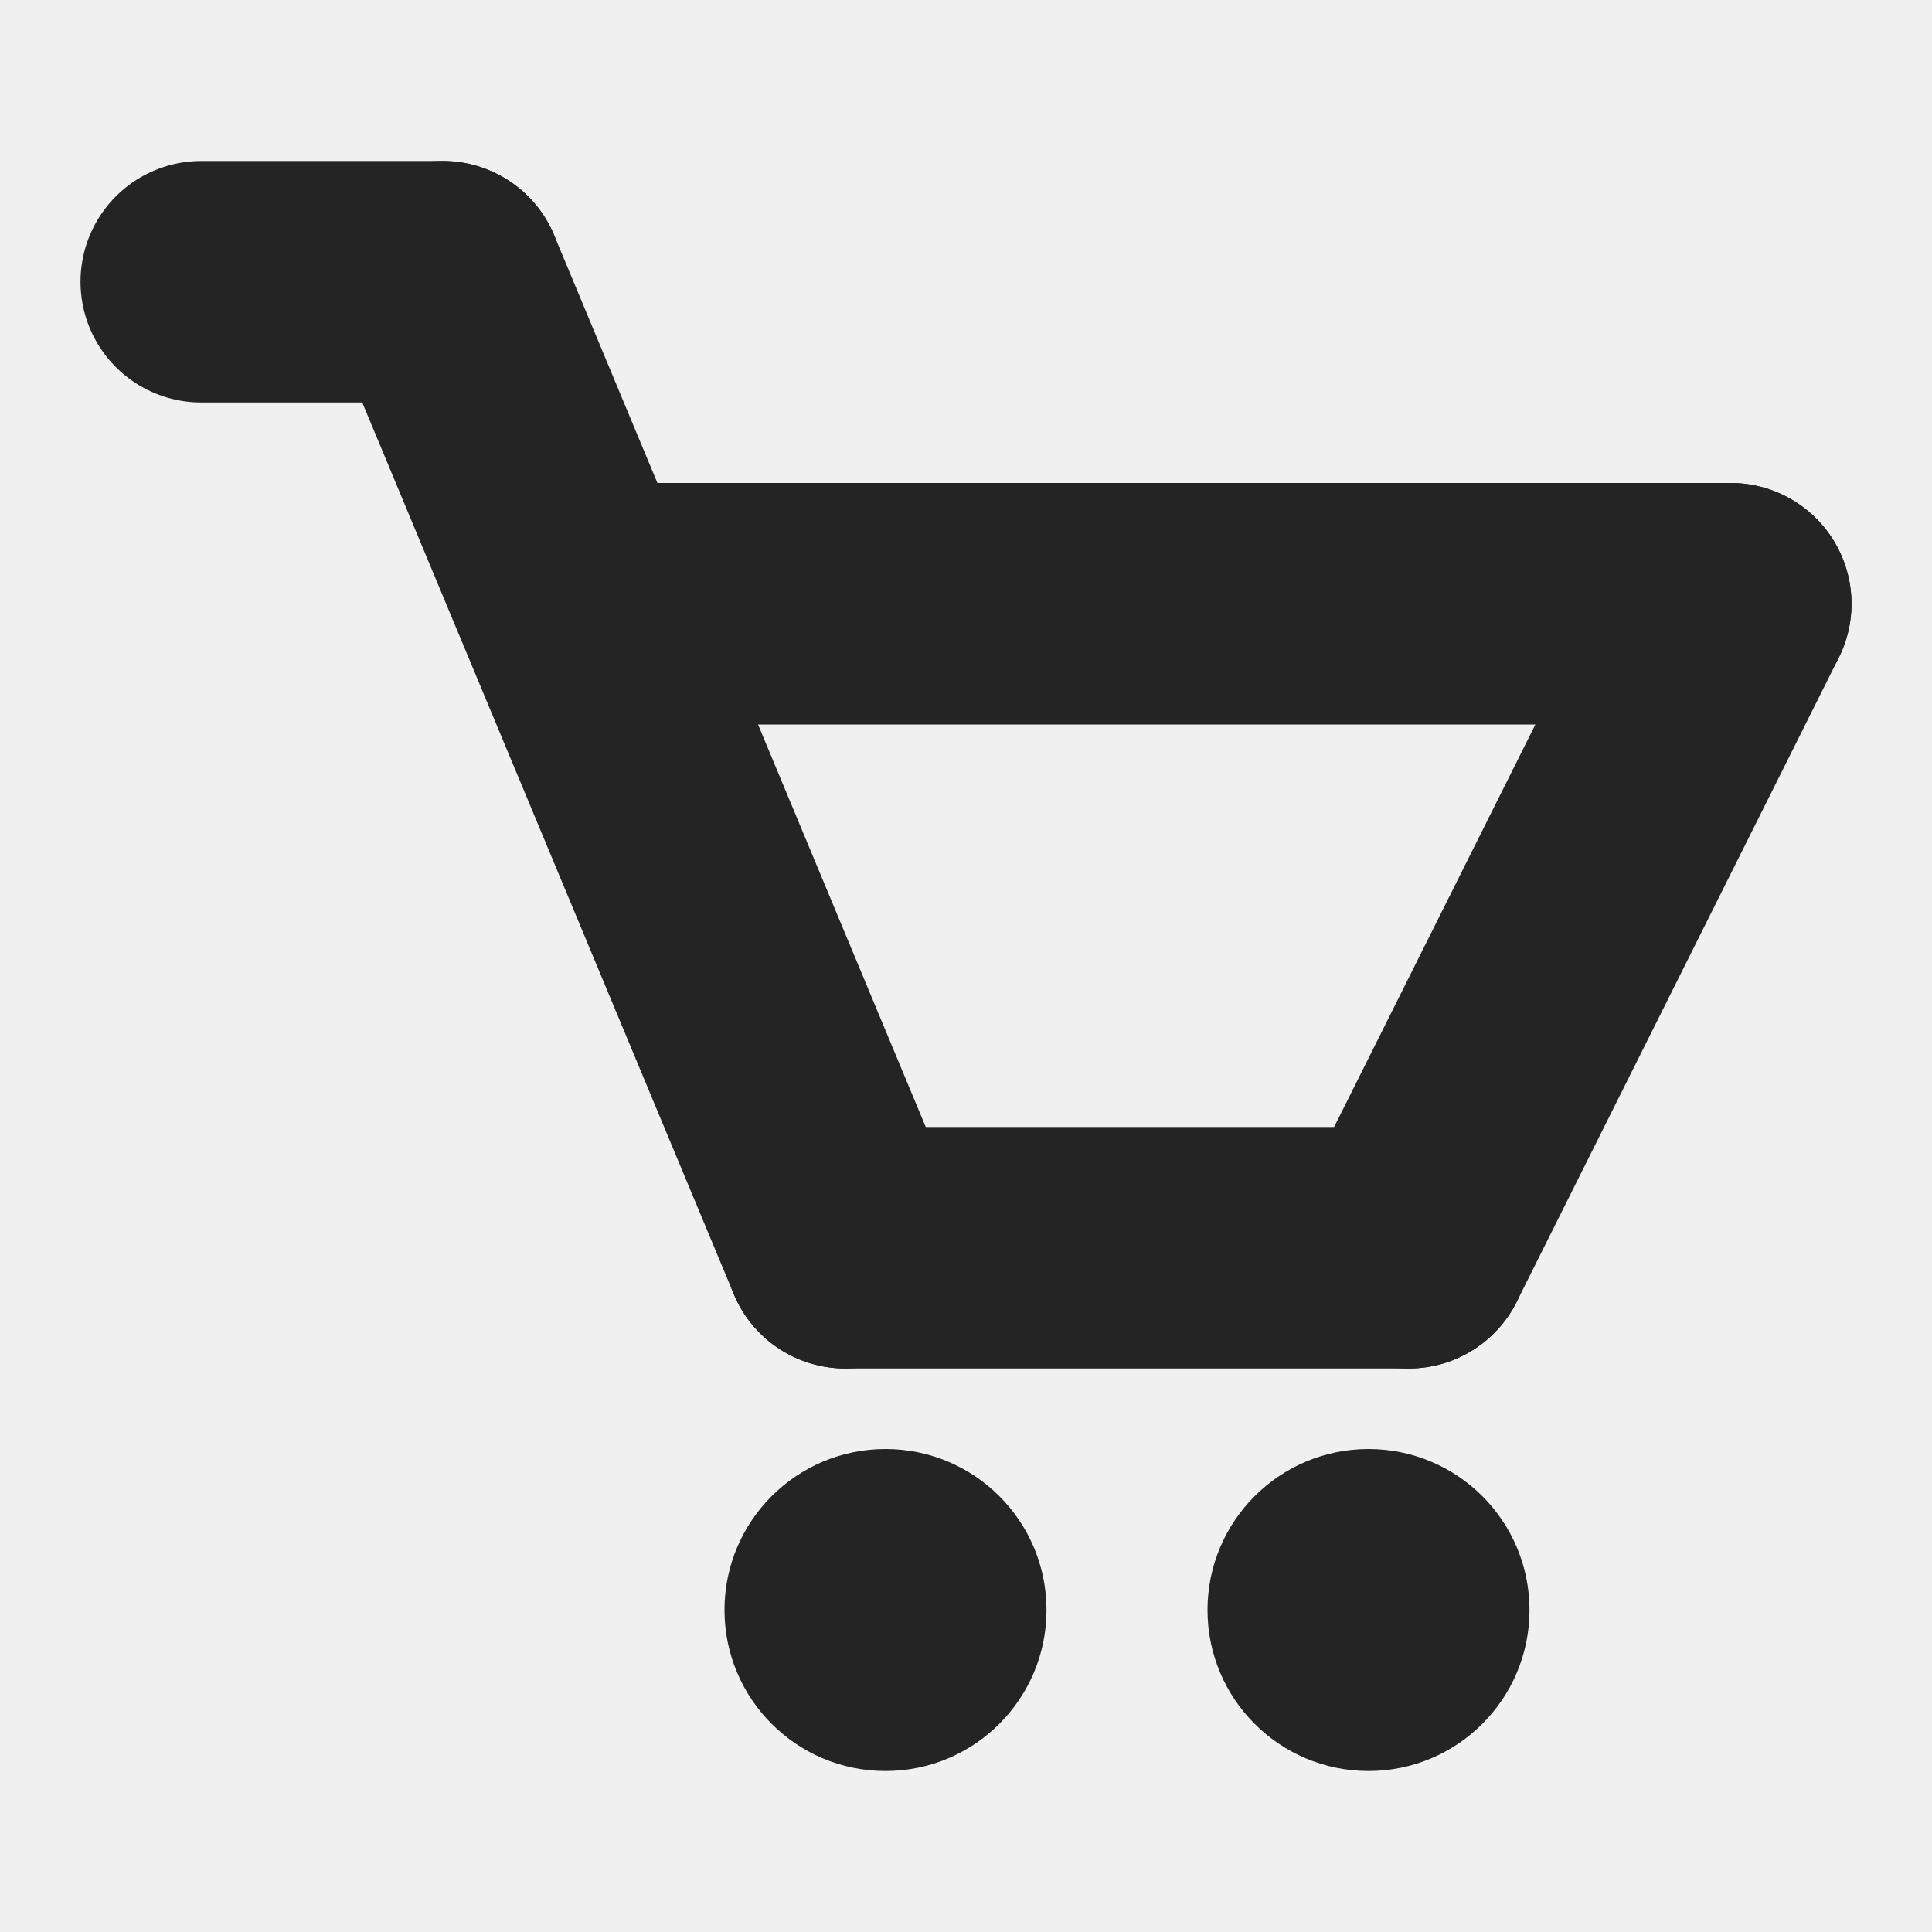
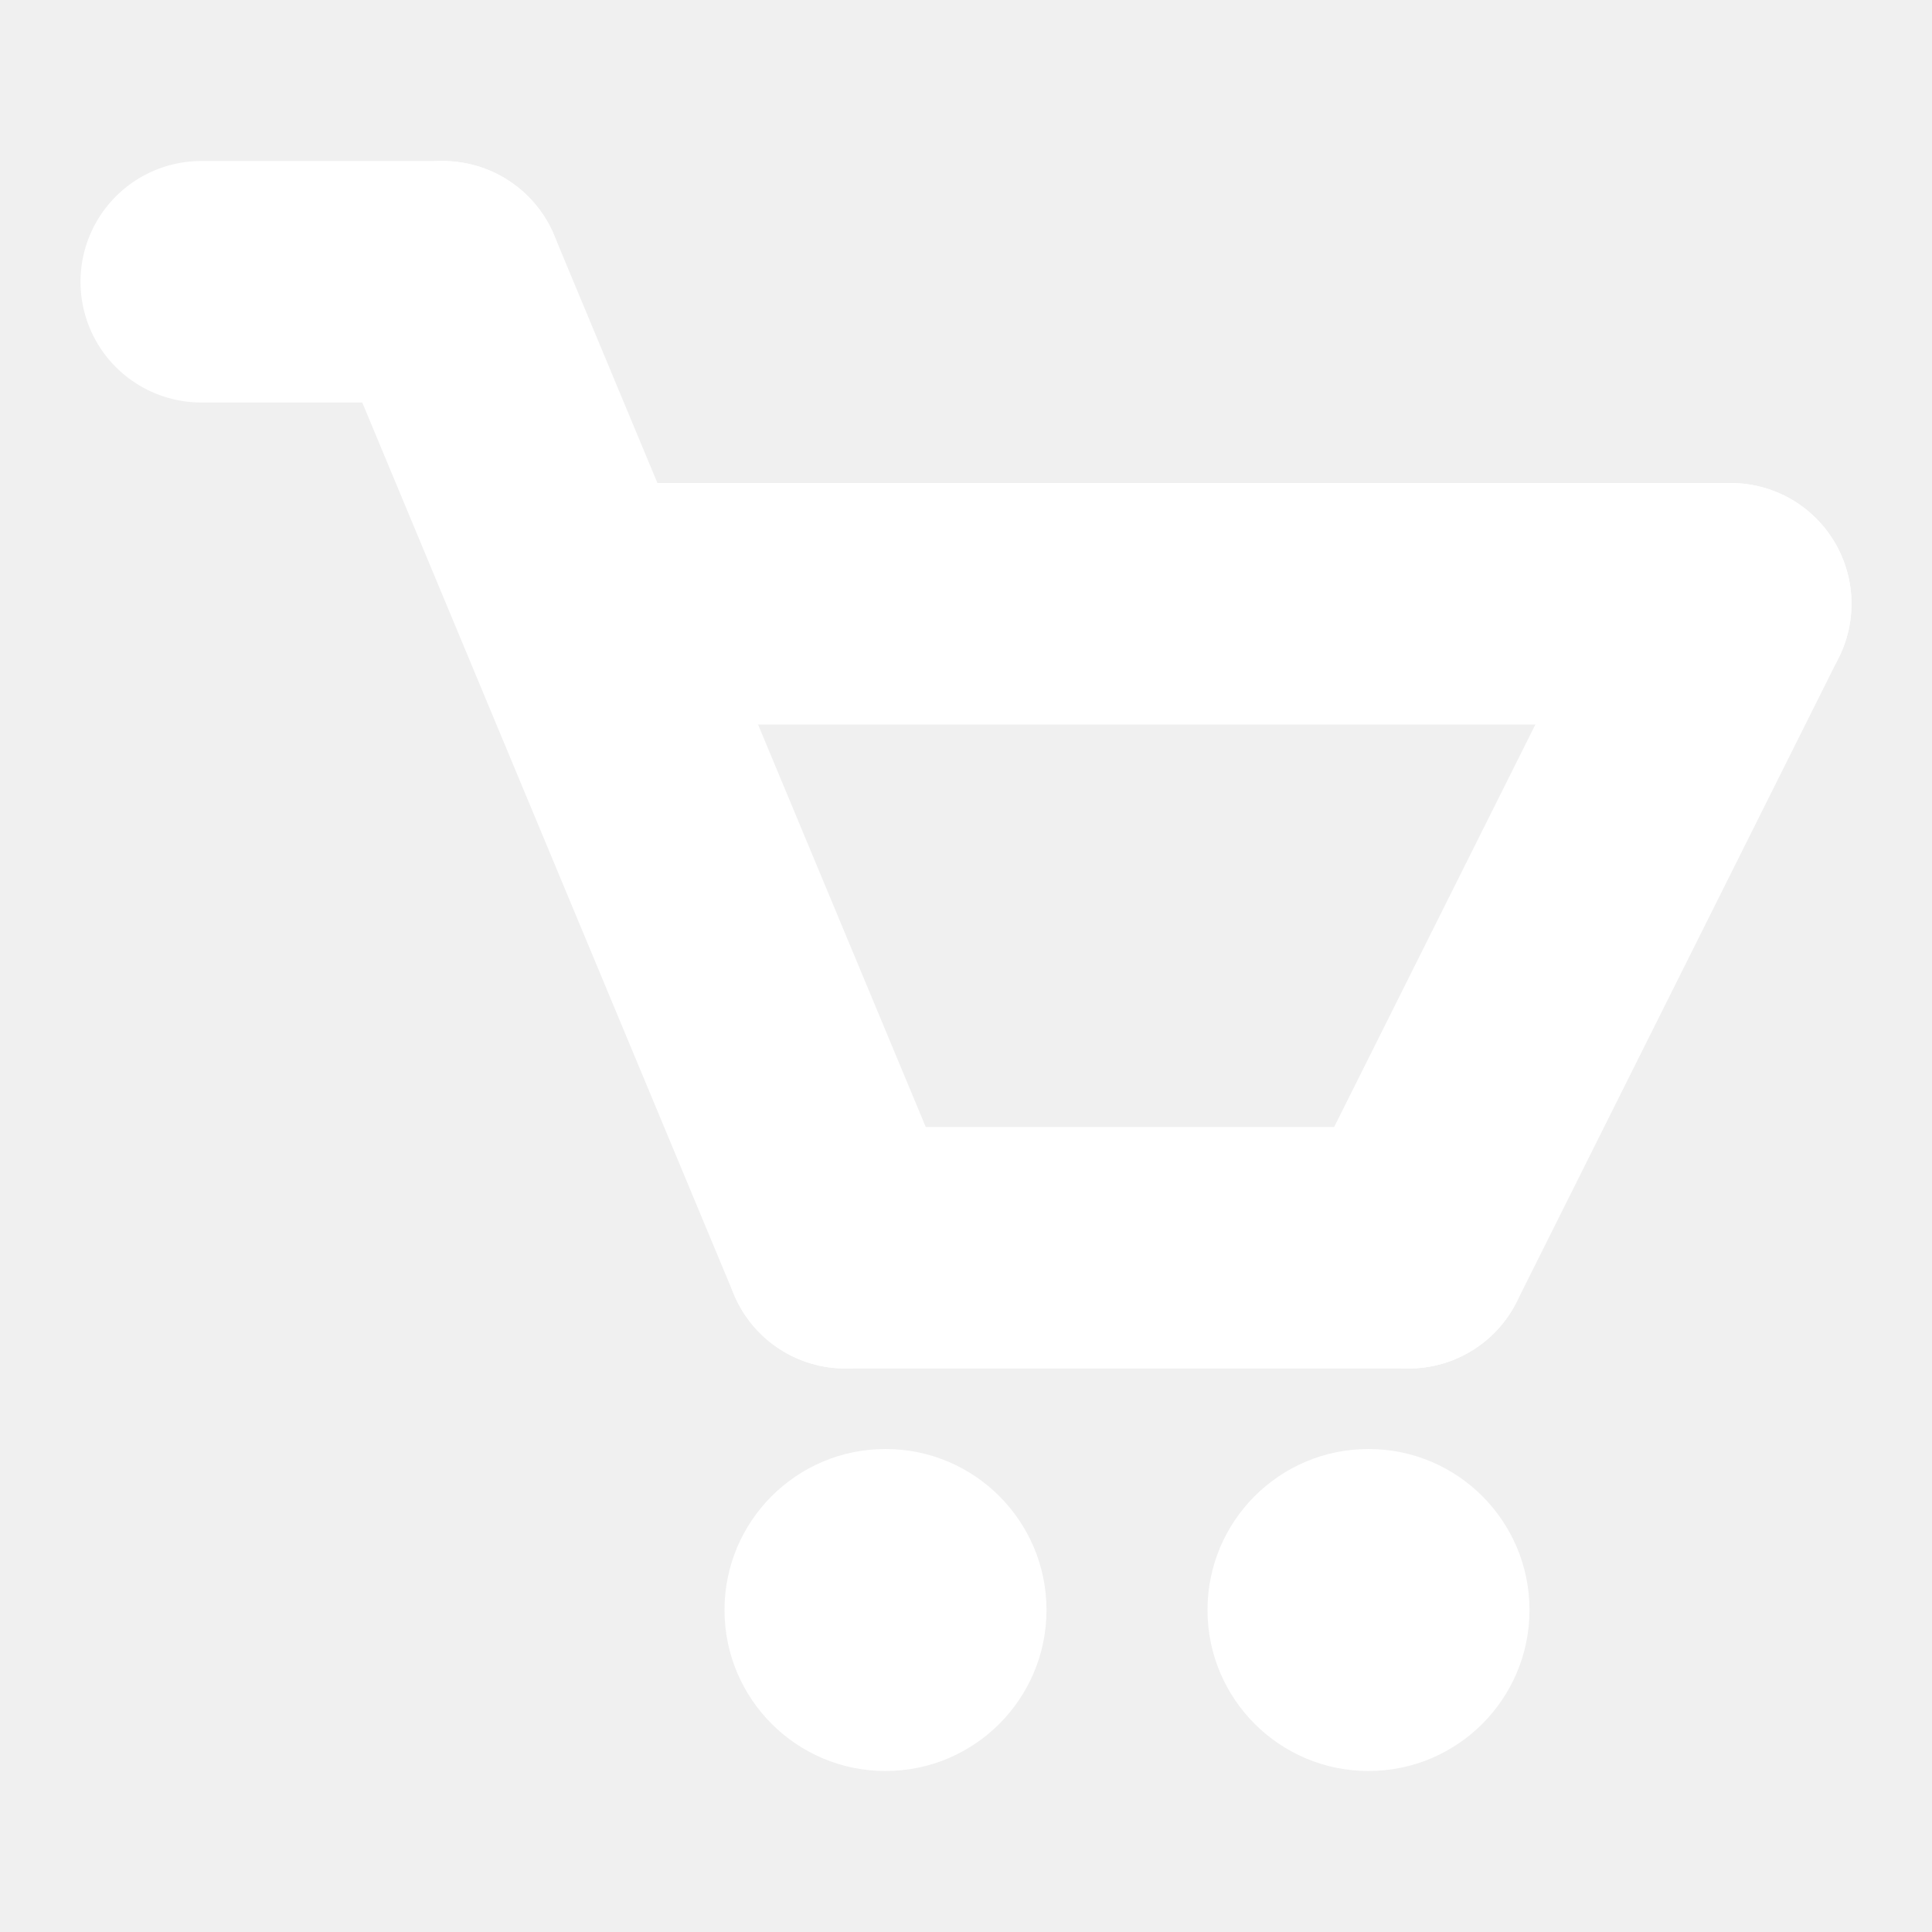
<svg xmlns="http://www.w3.org/2000/svg" width="24px" height="24px" viewBox="0 0 24 24" version="1.1">
  <defs />
  <g id="icon-cart" stroke="none" stroke-width="1" fill="none" fill-rule="evenodd">
    <g id="Group" transform="translate(2, 2)">
-       <path d="M3.5,1.5 L8.5,13.5" id="Line-2" stroke="#242424" stroke-width="3" stroke-linecap="round" />
-       <path d="M15.5,5.5 L19.5,13.5" id="Line-2" stroke="#242424" stroke-width="3" stroke-linecap="round" transform="translate(17.5, 9.5) scale(-1, 1) translate(-17.5, -9.5) " />
-       <path d="M5.5,5.5 L19.5,5.5" id="Line-2" stroke="#242424" stroke-width="3" stroke-linecap="round" />
-       <path d="M0.5,1.5 L3.5,1.5" id="Line-2" stroke="#242424" stroke-width="3" stroke-linecap="round" />
-       <path d="M8.5,13.5 L15.5,13.5" id="Line-2" stroke="#242424" stroke-width="3" stroke-linecap="round" />
-       <circle id="Oval" fill="#242424" cx="9" cy="18" r="2" />
-       <circle id="Oval" fill="#242424" cx="15" cy="18" r="2" />
+       <path d="M3.5,1.5 L8.5,13.5" id="Line-2" stroke="#fff" stroke-width="3" stroke-linecap="round" />
+       <path d="M15.5,5.5 L19.5,13.5" id="Line-2" stroke="#fff" stroke-width="3" stroke-linecap="round" transform="translate(17.5, 9.5) scale(-1, 1) translate(-17.5, -9.5) " />
+       <path d="M5.5,5.5 L19.5,5.5" id="Line-2" stroke="#fff" stroke-width="3" stroke-linecap="round" />
+       <path d="M0.5,1.5 L3.5,1.5" id="Line-2" stroke="#fff" stroke-width="3" stroke-linecap="round" />
+       <path d="M8.5,13.5 L15.5,13.5" id="Line-2" stroke="#fff" stroke-width="3" stroke-linecap="round" />
+       <circle id="Oval" fill="#fff" cx="9" cy="18" r="2" />
+       <circle id="Oval" fill="#fff" cx="15" cy="18" r="2" />
    </g>
  </g>
</svg>
